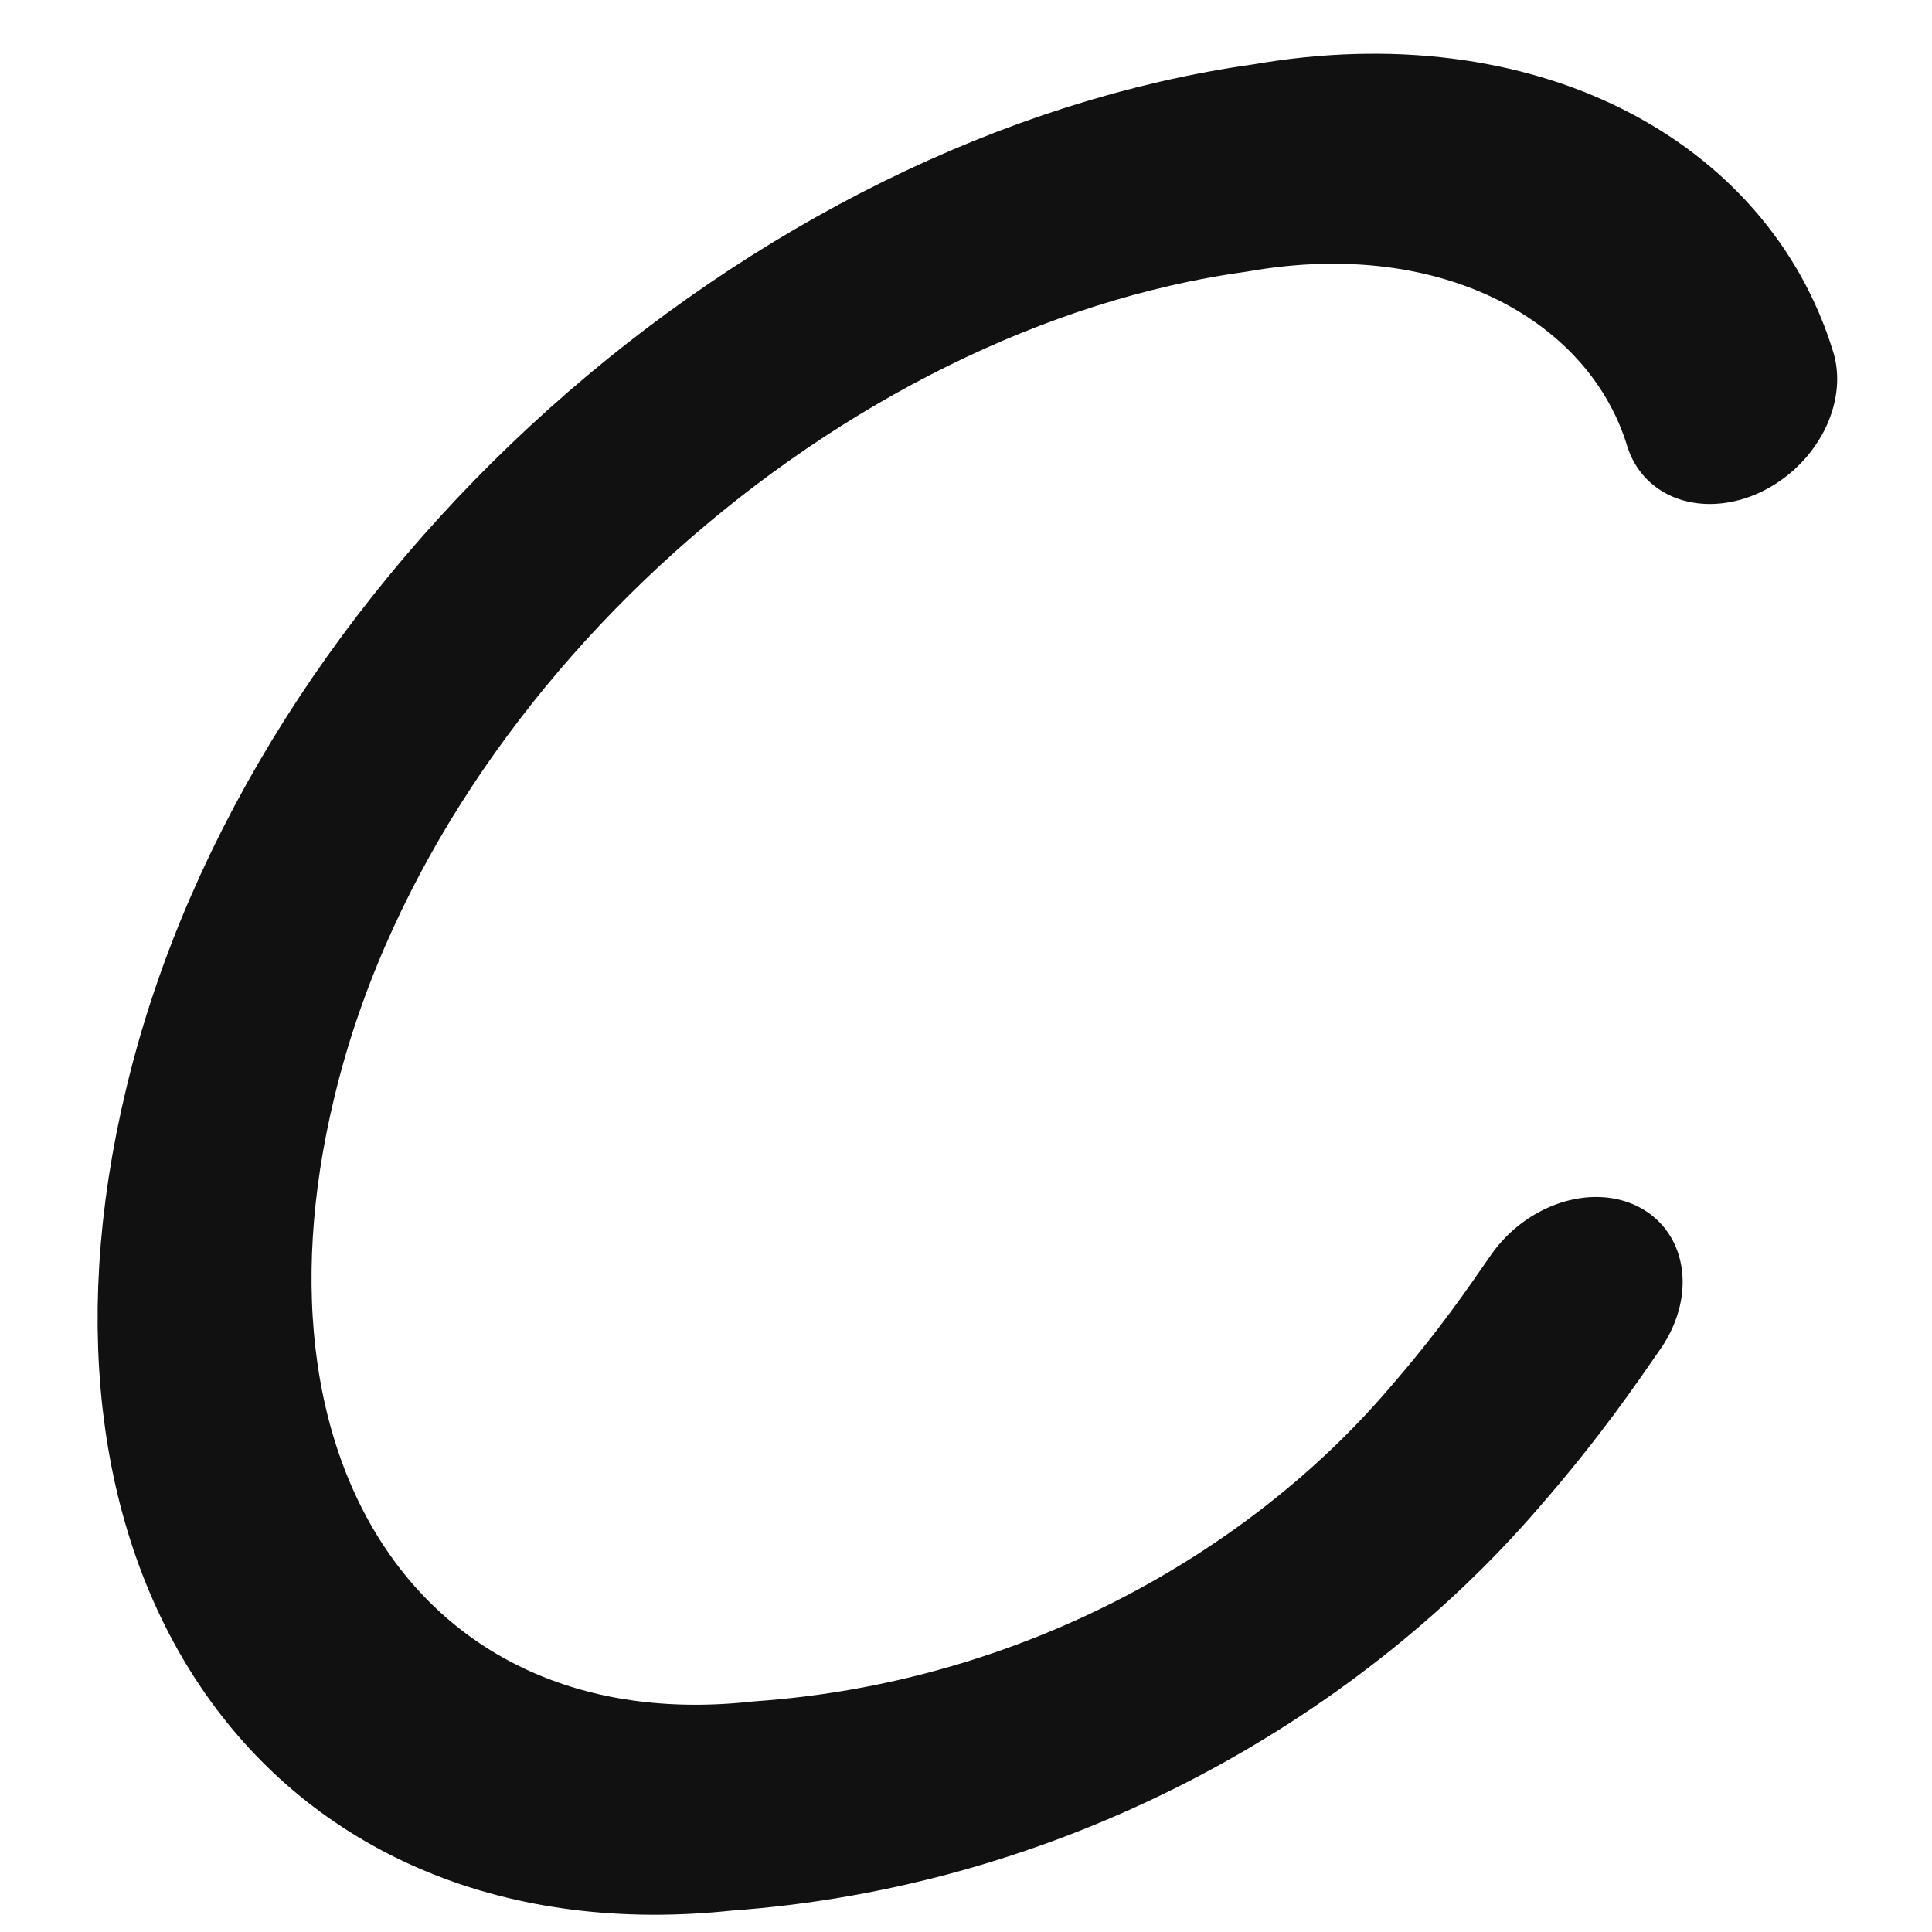
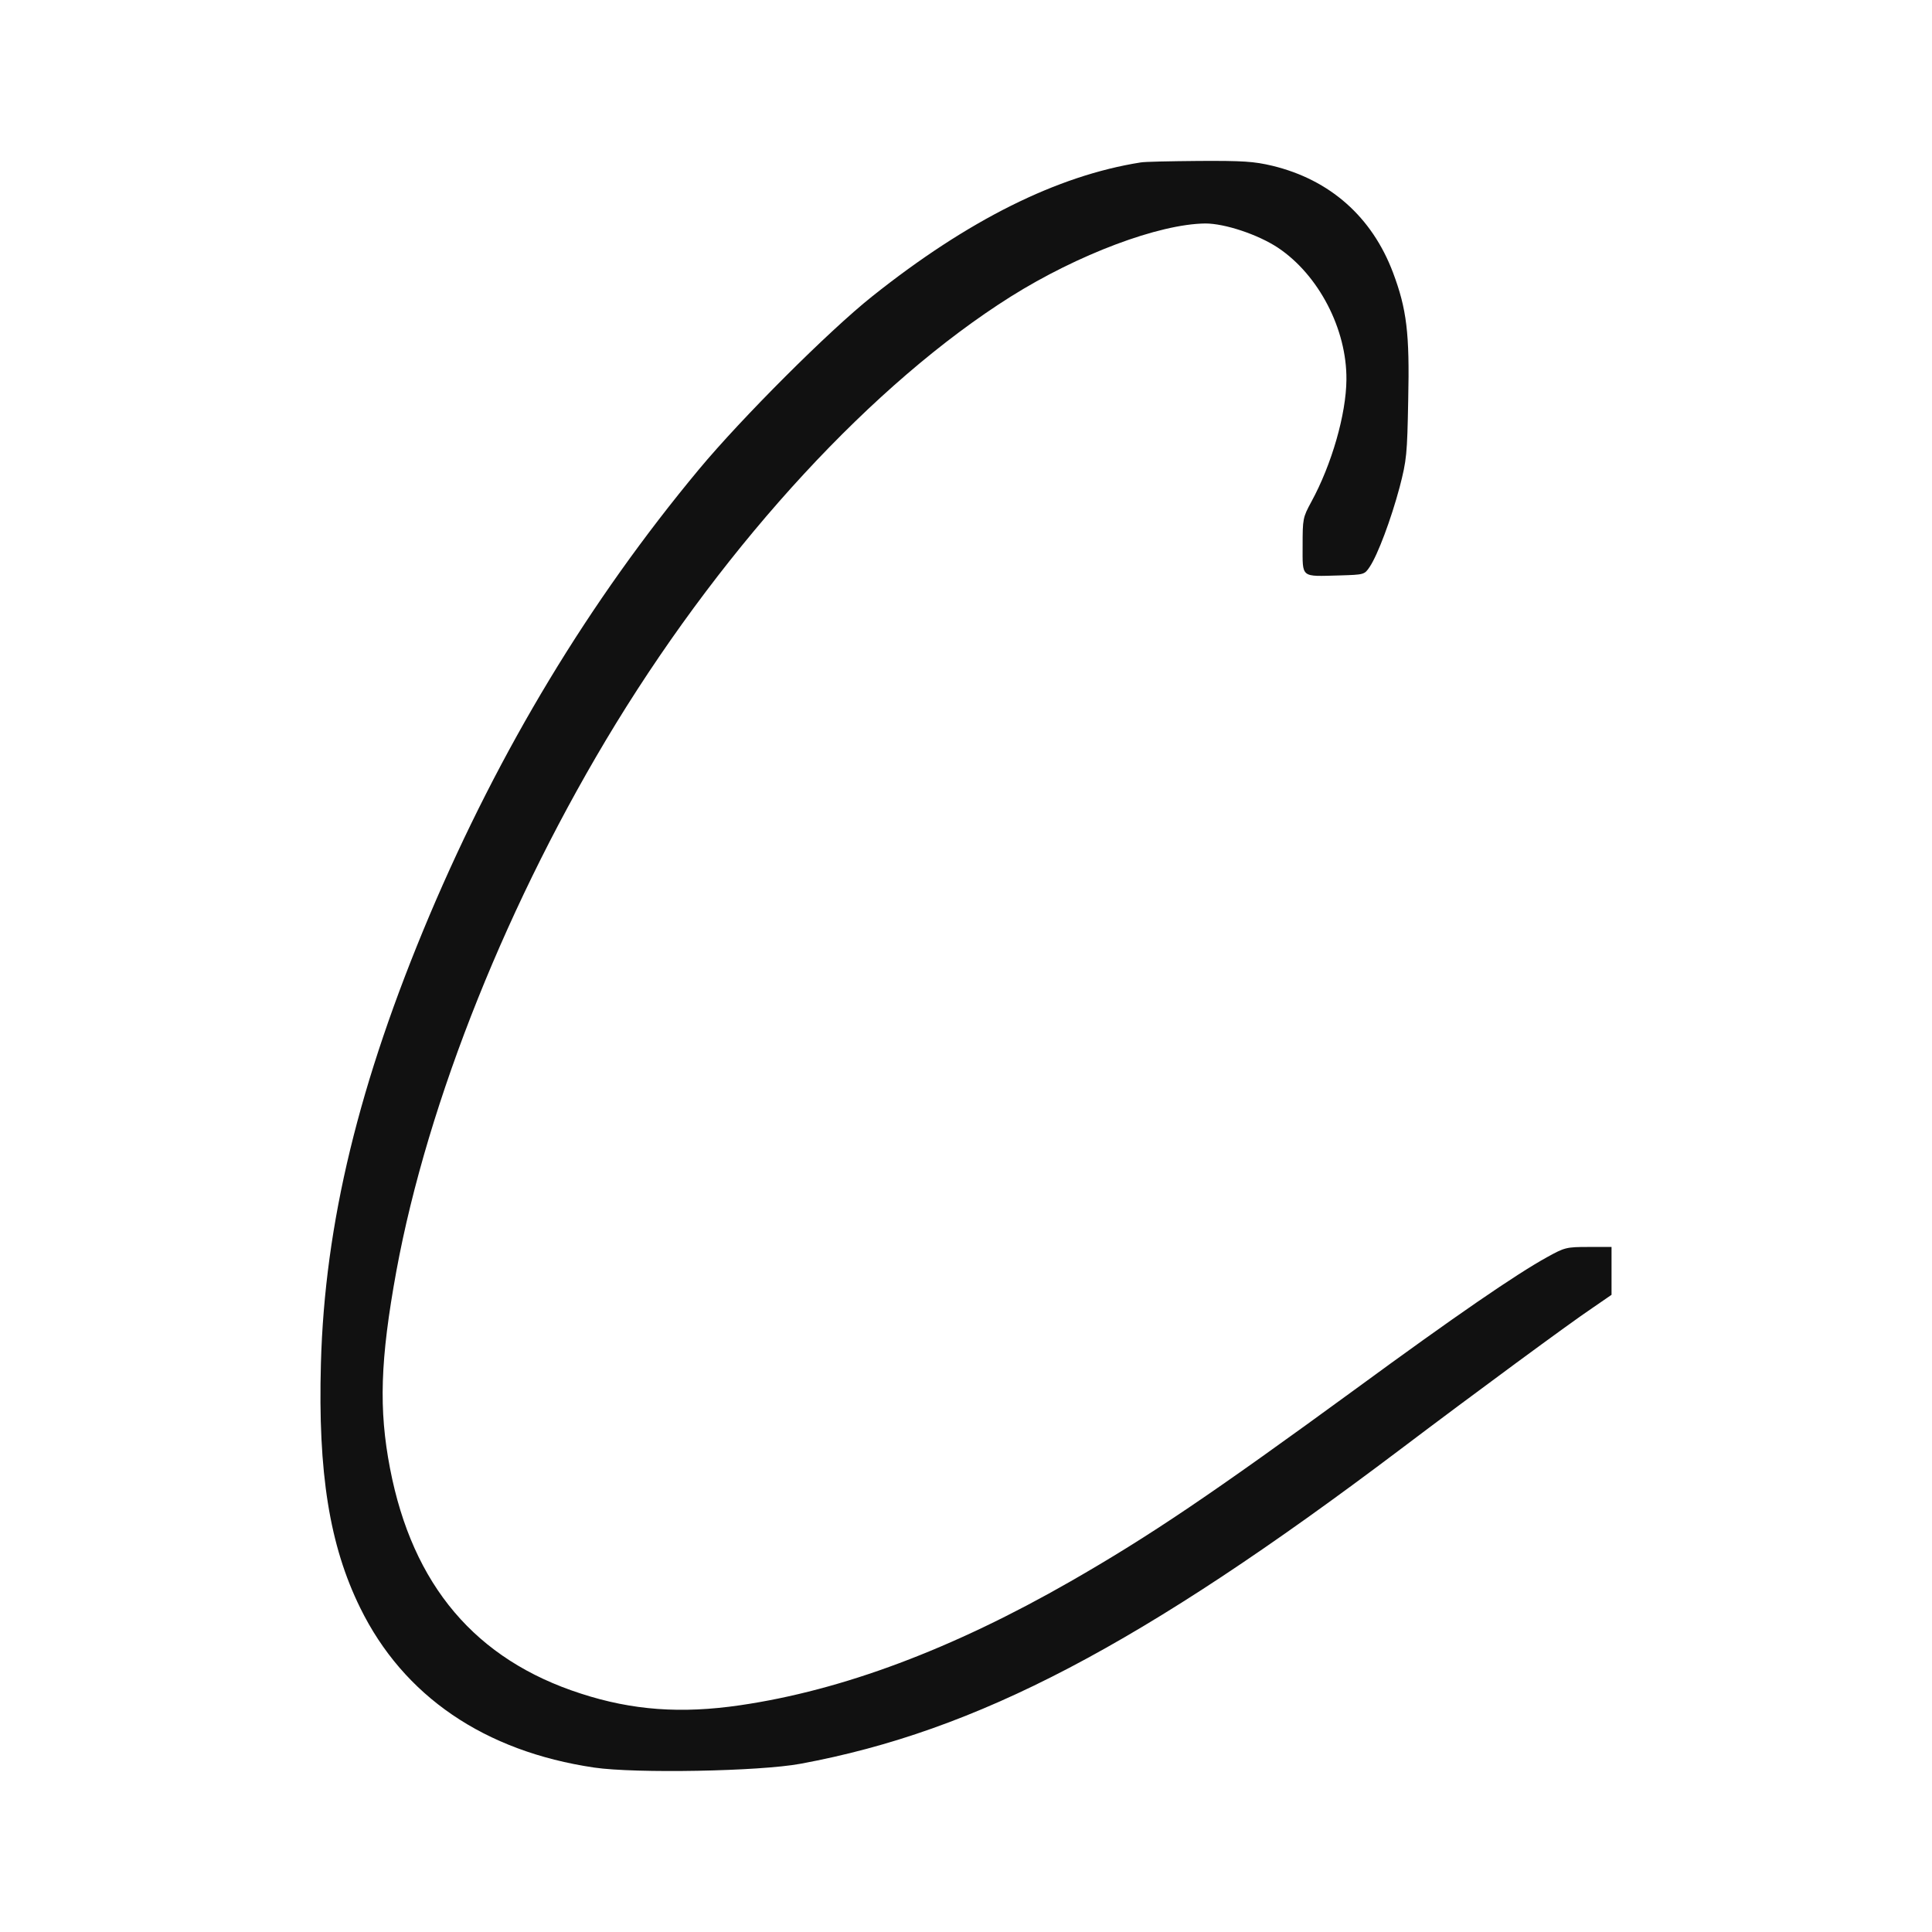
- <svg xmlns="http://www.w3.org/2000/svg" viewBox="20 15 92 92" fill="none">
-   <g transform="translate(12 0) skewX(-11)">
-     <path d="M97 34          C93 26 83 21 72 23          C51 26 33 45 32 67          C31 88 45 103 63 101          C77 100 88 93 94 84          C96.1 80.9 97.2 78.6 98 77" stroke="#111111" stroke-width="10" stroke-linecap="round" stroke-linejoin="round" />
+ <svg xmlns="http://www.w3.org/2000/svg" viewBox="0 0 763.0 763.0" fill="#111111">
+   <g transform="translate(126.56 63.58)">
+     <g transform="translate(-24.1205,659.8777) scale(0.1,-0.1)">
+       <path d="M3480 6593 c-329 -52 -681 -227 -1060 -529 -171 -136 -516 -481 -684 -683 -434 -522 -786 -1105 -1064 -1761 -279 -661 -414 -1218 -429 -1770 -12 -432 34 -719 155 -965 171 -349 491 -567 924 -631 164 -24 654 -15 815 15 698 129 1344 468 2368 1241 291 220 674 502 758 558 l77 53 0 94 0 95 -91 0 c-88 0 -94 -2 -163 -40 -122 -67 -365 -234 -754 -519 -571 -417 -815 -582 -1129 -762 -466 -267 -900 -430 -1305 -489 -232 -34 -425 -20 -628 46 -416 134 -665 427 -754 889 -45 233 -39 429 25 780 124 673 444 1471 867 2162 443 722 1018 1345 1559 1686 266 167 585 287 769 289 76 0 207 -43 287 -96 160 -107 272 -321 270 -521 -1 -136 -58 -335 -139 -483 -33 -61 -34 -66 -34 -172 0 -130 -9 -122 145 -118 99 3 99 3 120 34 32 48 84 187 118 314 28 108 30 130 34 345 6 264 -6 359 -60 503 -83 220 -249 367 -477 422 -72 17 -115 20 -290 19 -113 -1 -216 -3 -230 -6z" />
+     </g>
  </g>
</svg>
